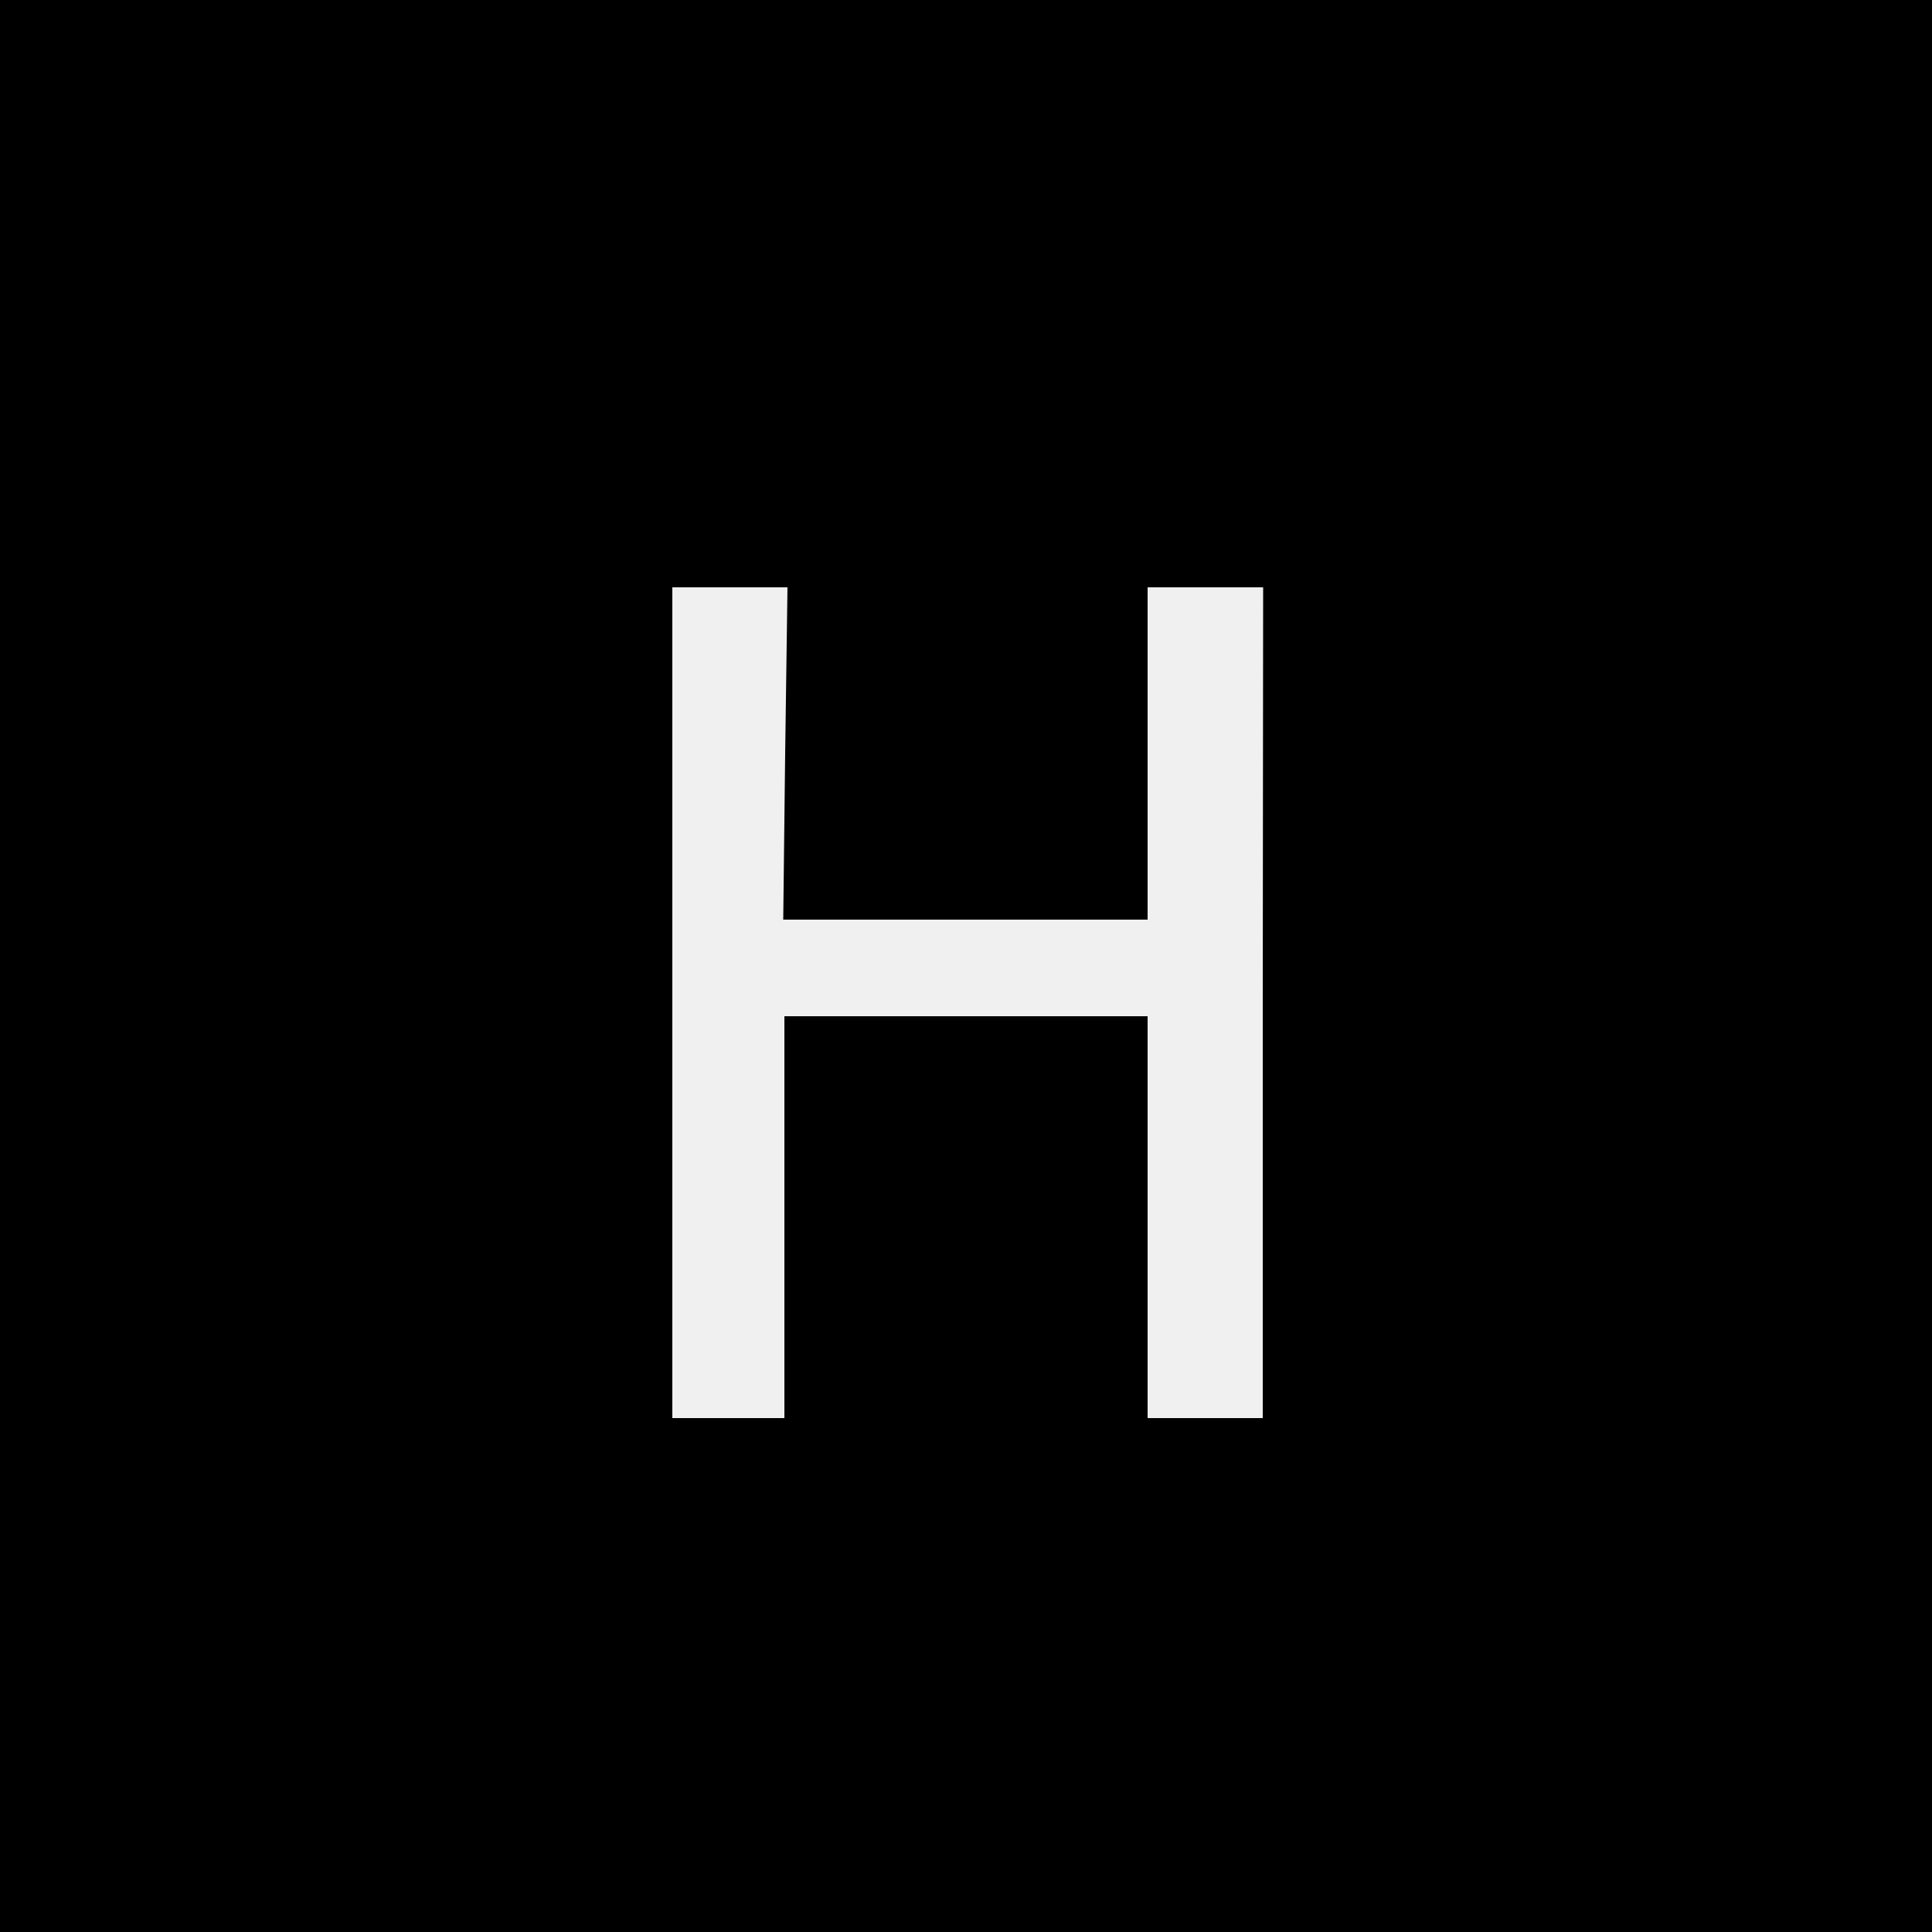
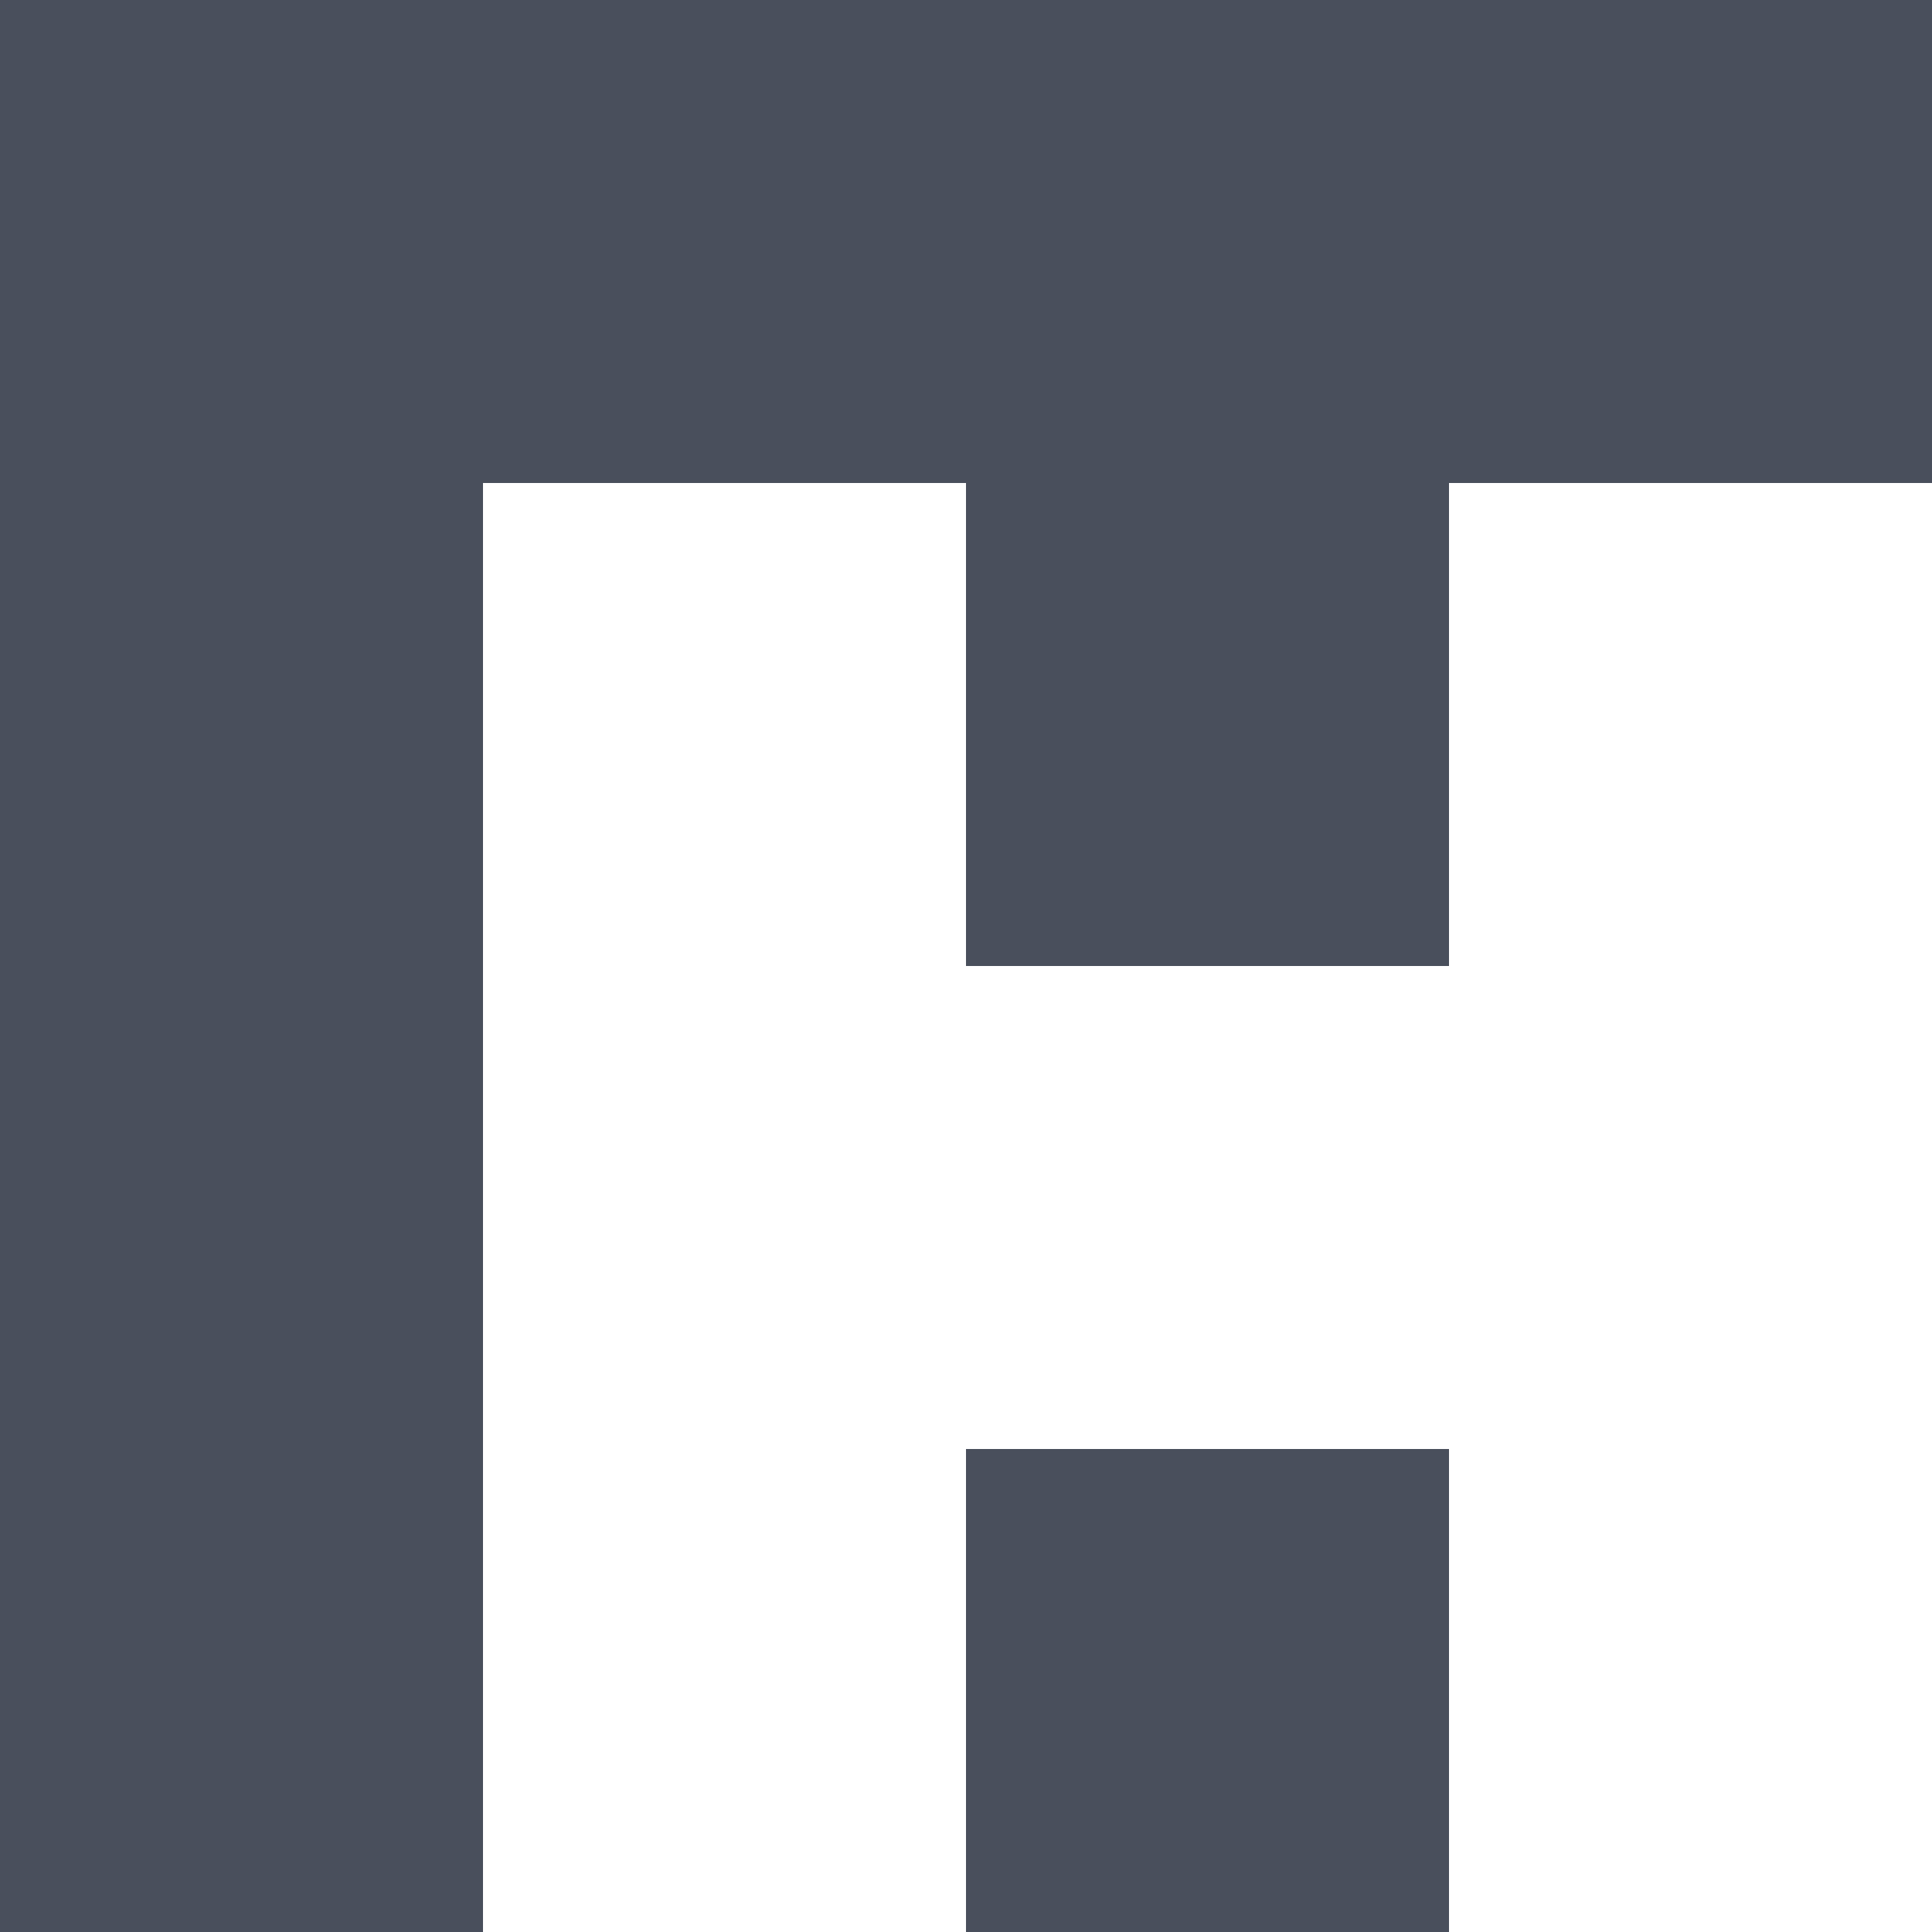
- <svg xmlns="http://www.w3.org/2000/svg" version="1" width="666.667" height="666.667" viewBox="0 0 500 500">
-   <path d="M0 250v250h500V0H0v250zm203.2-55l-.5 43H297v-86h29.9l-.1 107.5V367H297V263h-94v104h-29V152h29.8l-.6 43z" />
+ <svg xmlns="http://www.w3.org/2000/svg" viewBox="0 0 500 500" height="666.667" width="666.667" version="1">
+   <path d="M0 0h500v500H0z" style="font-variation-settings:normal" fill="#fff" paint-order="stroke fill markers" />
+   <path d="M500 0v125H375v125H250V125H125v375H0V0h375zM375 375v125H250V375z" fill="#494f5c" />
</svg>
